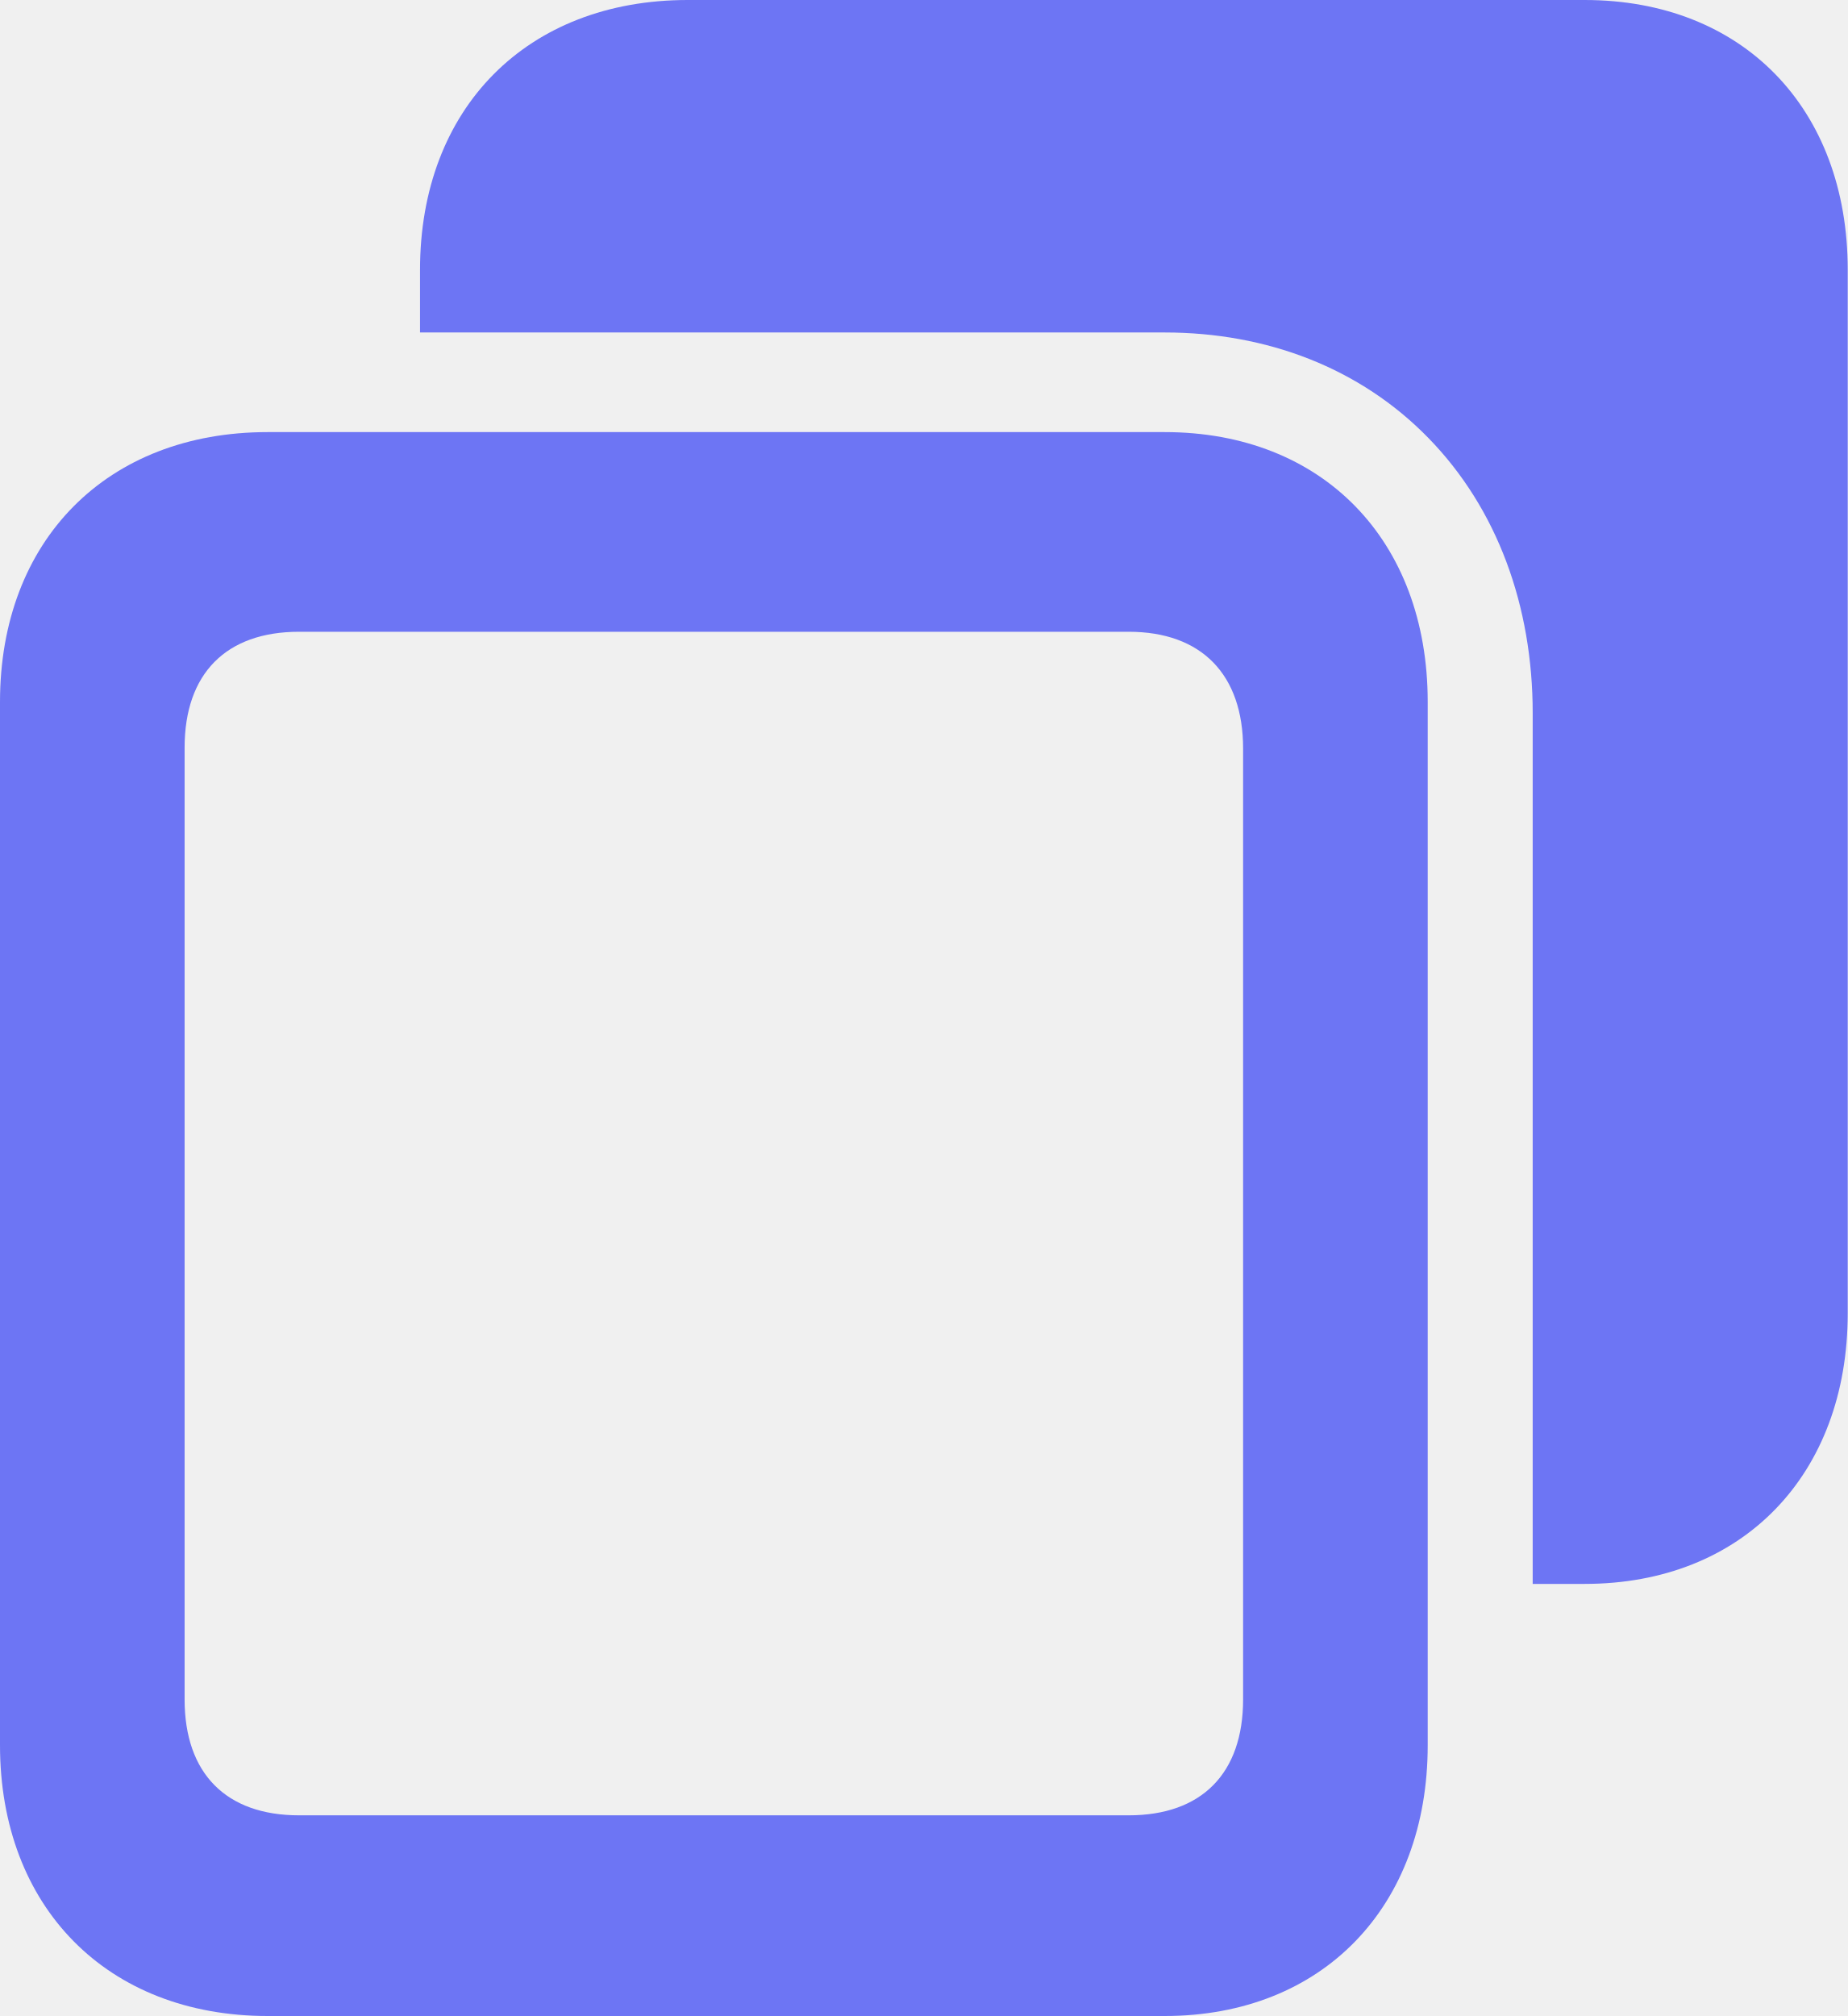
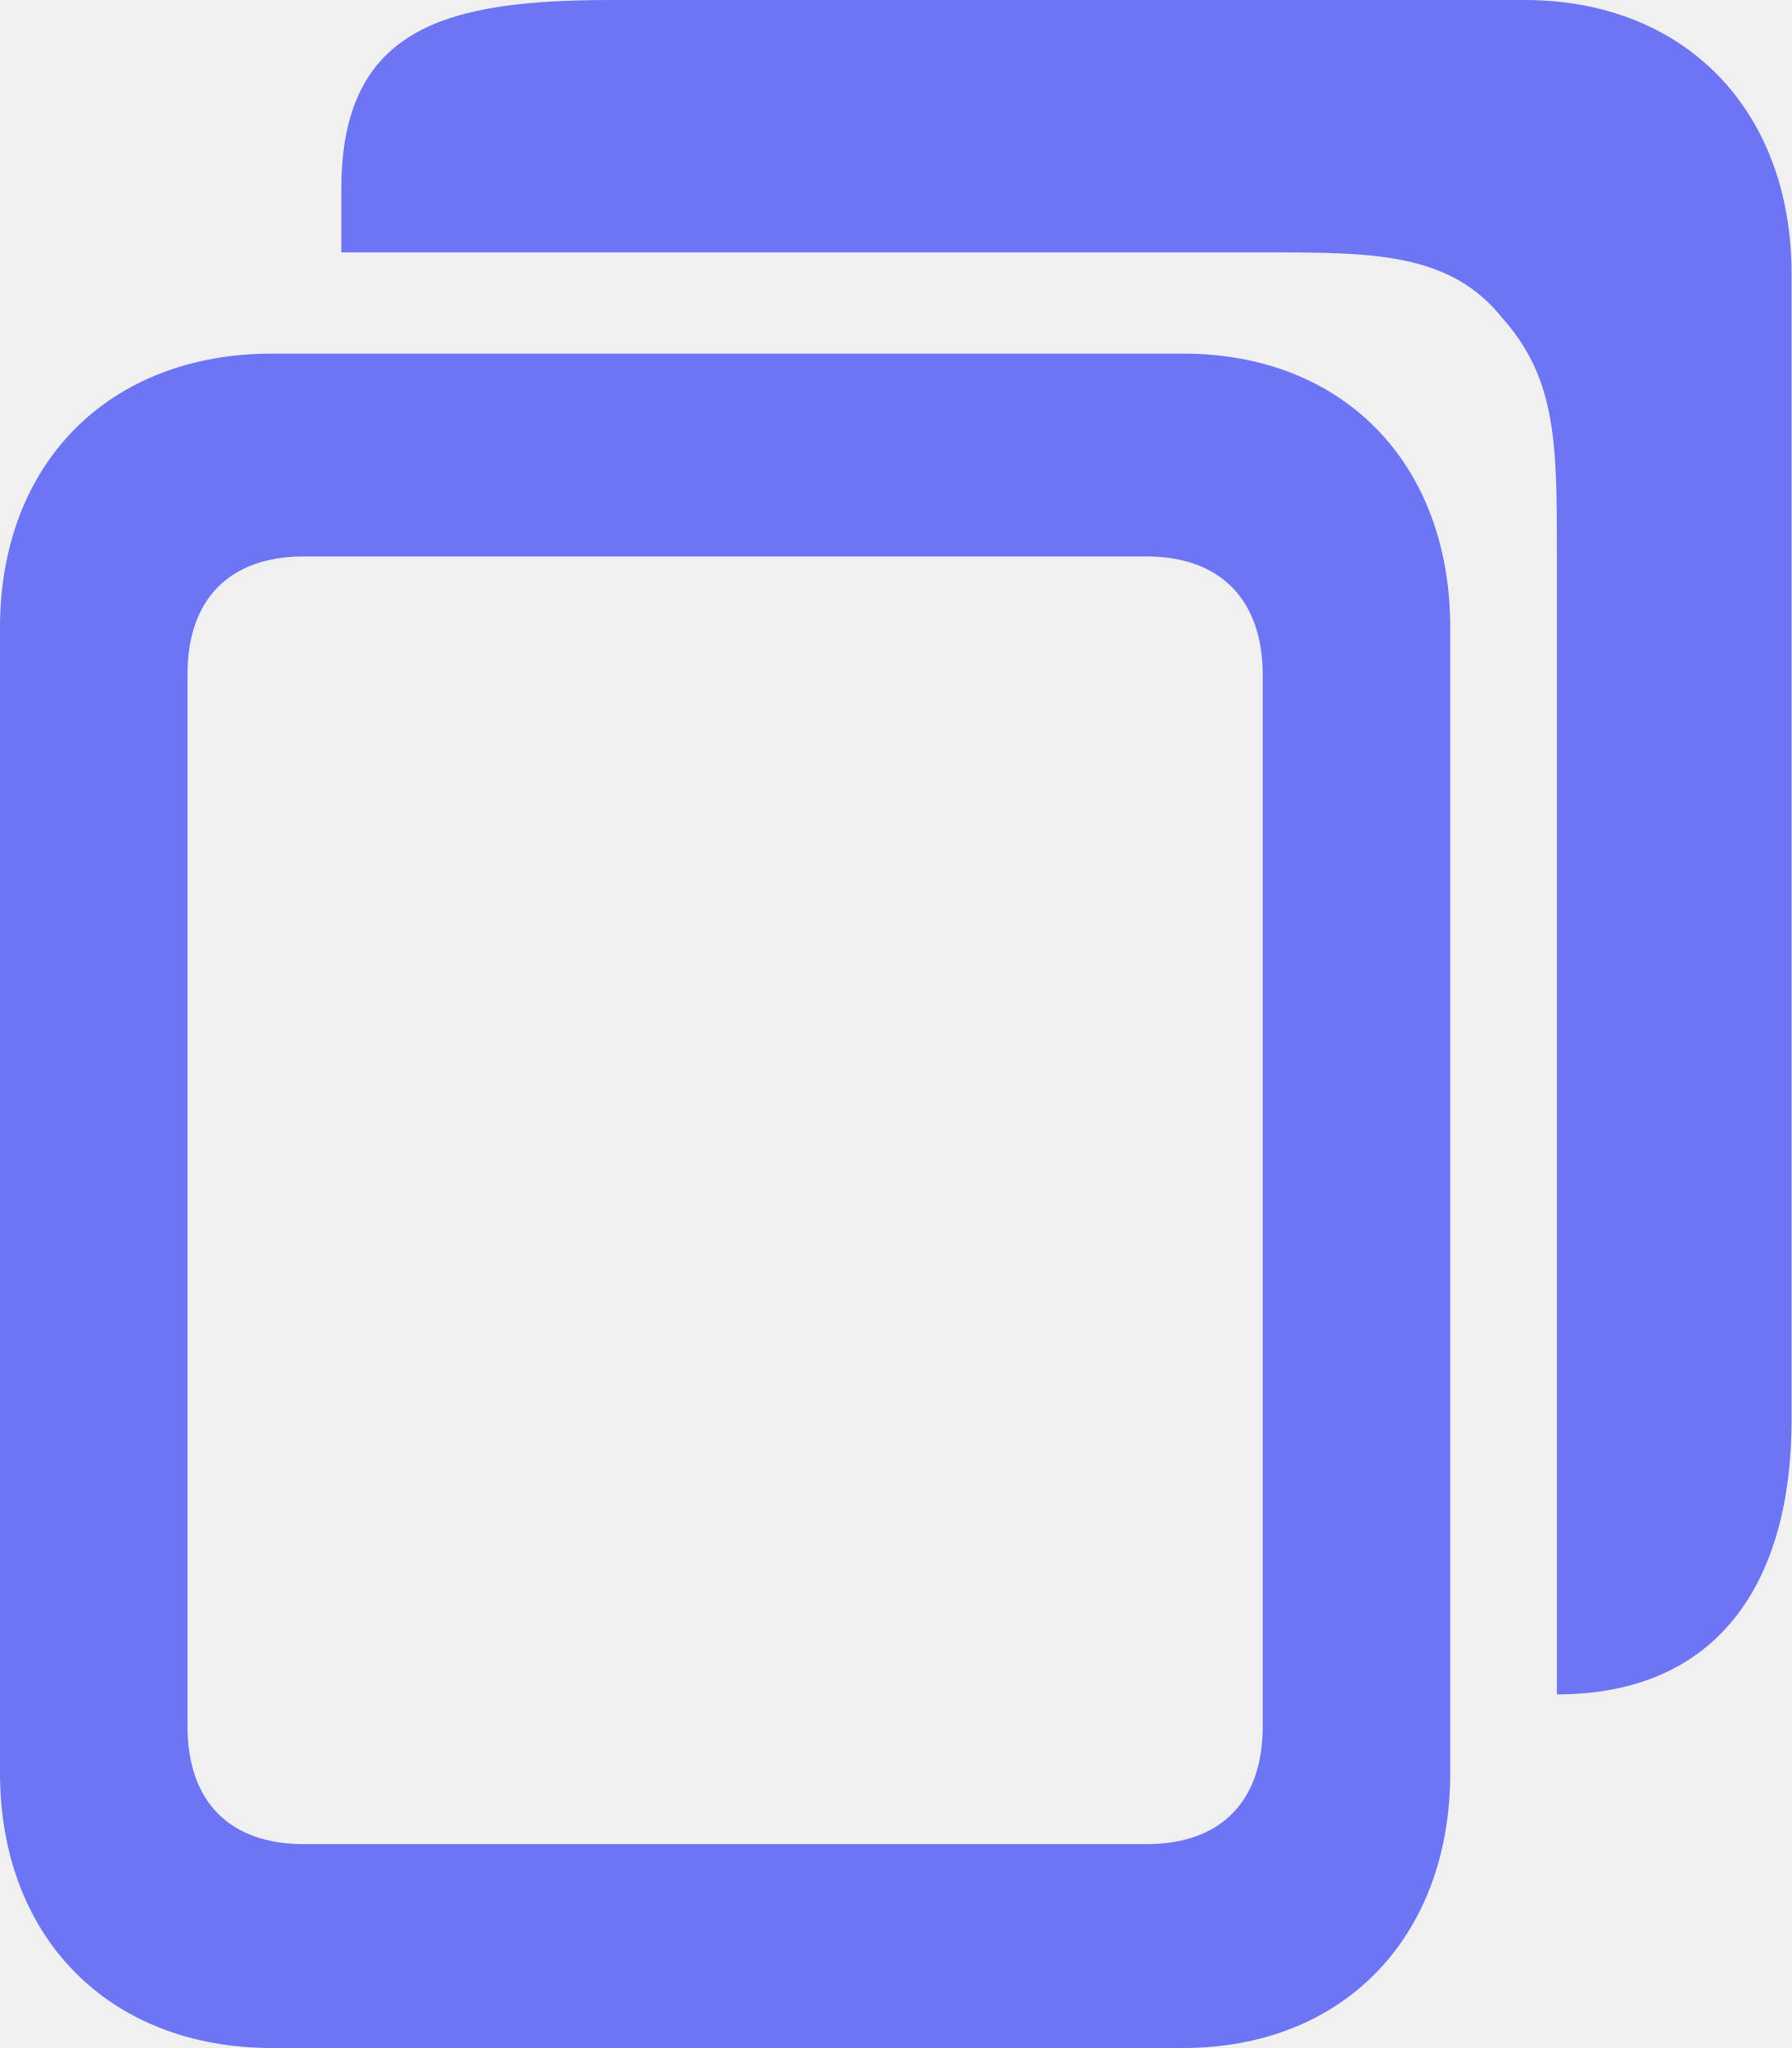
- <svg xmlns="http://www.w3.org/2000/svg" width="22" height="24" viewBox="0 0 22 24" fill="none">
+ <svg xmlns="http://www.w3.org/2000/svg" width="21" height="24" viewBox="0 0 21 24" fill="none">
  <g clip-path="url(#clip0_7702_145264)">
-     <path d="M3.187 24H13.867C15.746 24 16.999 22.701 16.999 20.776V8.356C16.999 6.431 15.746 5.144 13.867 5.144H3.187C1.275 5.144 0 6.431 0 8.356V20.776C0 22.701 1.275 24 3.187 24ZM3.56 21.611C2.692 21.611 2.198 21.113 2.198 20.231V8.901C2.198 8.019 2.692 7.521 3.56 7.521H13.439C14.307 7.521 14.801 8.031 14.801 8.912V20.231C14.801 21.113 14.307 21.611 13.439 21.611H3.56Z" fill="#6D75F4" />
-     <path d="M5.001 3.958H13.867C15.081 3.958 16.194 4.379 17.009 5.216C17.828 6.056 18.249 7.215 18.249 8.489V18.856H18.868C20.747 18.856 22 17.558 22 15.633V3.212C22 1.287 20.747 0 18.868 0H8.188C6.276 0 5.001 1.287 5.001 3.212V3.958Z" fill="#6D75F4" />
+     <g clip-path="url(#clip1_7702_145264)">
+       <path d="M3.187 24H13.867C15.746 24 16.999 22.701 16.999 20.776V7.356C16.999 5.431 15.746 4.144 13.867 4.144H3.187C1.275 4.144 0 5.431 0 7.356V20.776C0 22.701 1.275 24 3.187 24ZM3.56 21.611C2.692 21.611 2.198 21.113 2.198 20.231V7.901C2.198 7.019 2.692 6.521 3.56 6.521H13.439C14.307 6.521 14.801 7.031 14.801 7.912V20.231C14.801 21.113 14.307 21.611 13.439 21.611H3.56Z" fill="#6D75F4" />
+       <path d="M4.001 2.958H14.867C16.081 2.958 16.999 2.958 17.61 3.728C18.249 4.444 18.249 5.215 18.249 6.489V18.856V19.856C20.128 19.856 21 18.558 21 16.633V3.212C21 1.287 19.747 0 17.868 0H7.188C5.276 0 4.001 0.287 4.001 2.212V2.958Z" fill="#6D75F4" />
+     </g>
  </g>
  <defs>
    <clipPath id="clip0_7702_145264">
-       <rect width="22" height="24" fill="white" />
+       <rect width="21" height="24" fill="white" />
+     </clipPath>
+     <clipPath id="clip1_7702_145264">
+       <rect width="21" height="24" fill="white" />
    </clipPath>
  </defs>
</svg>
